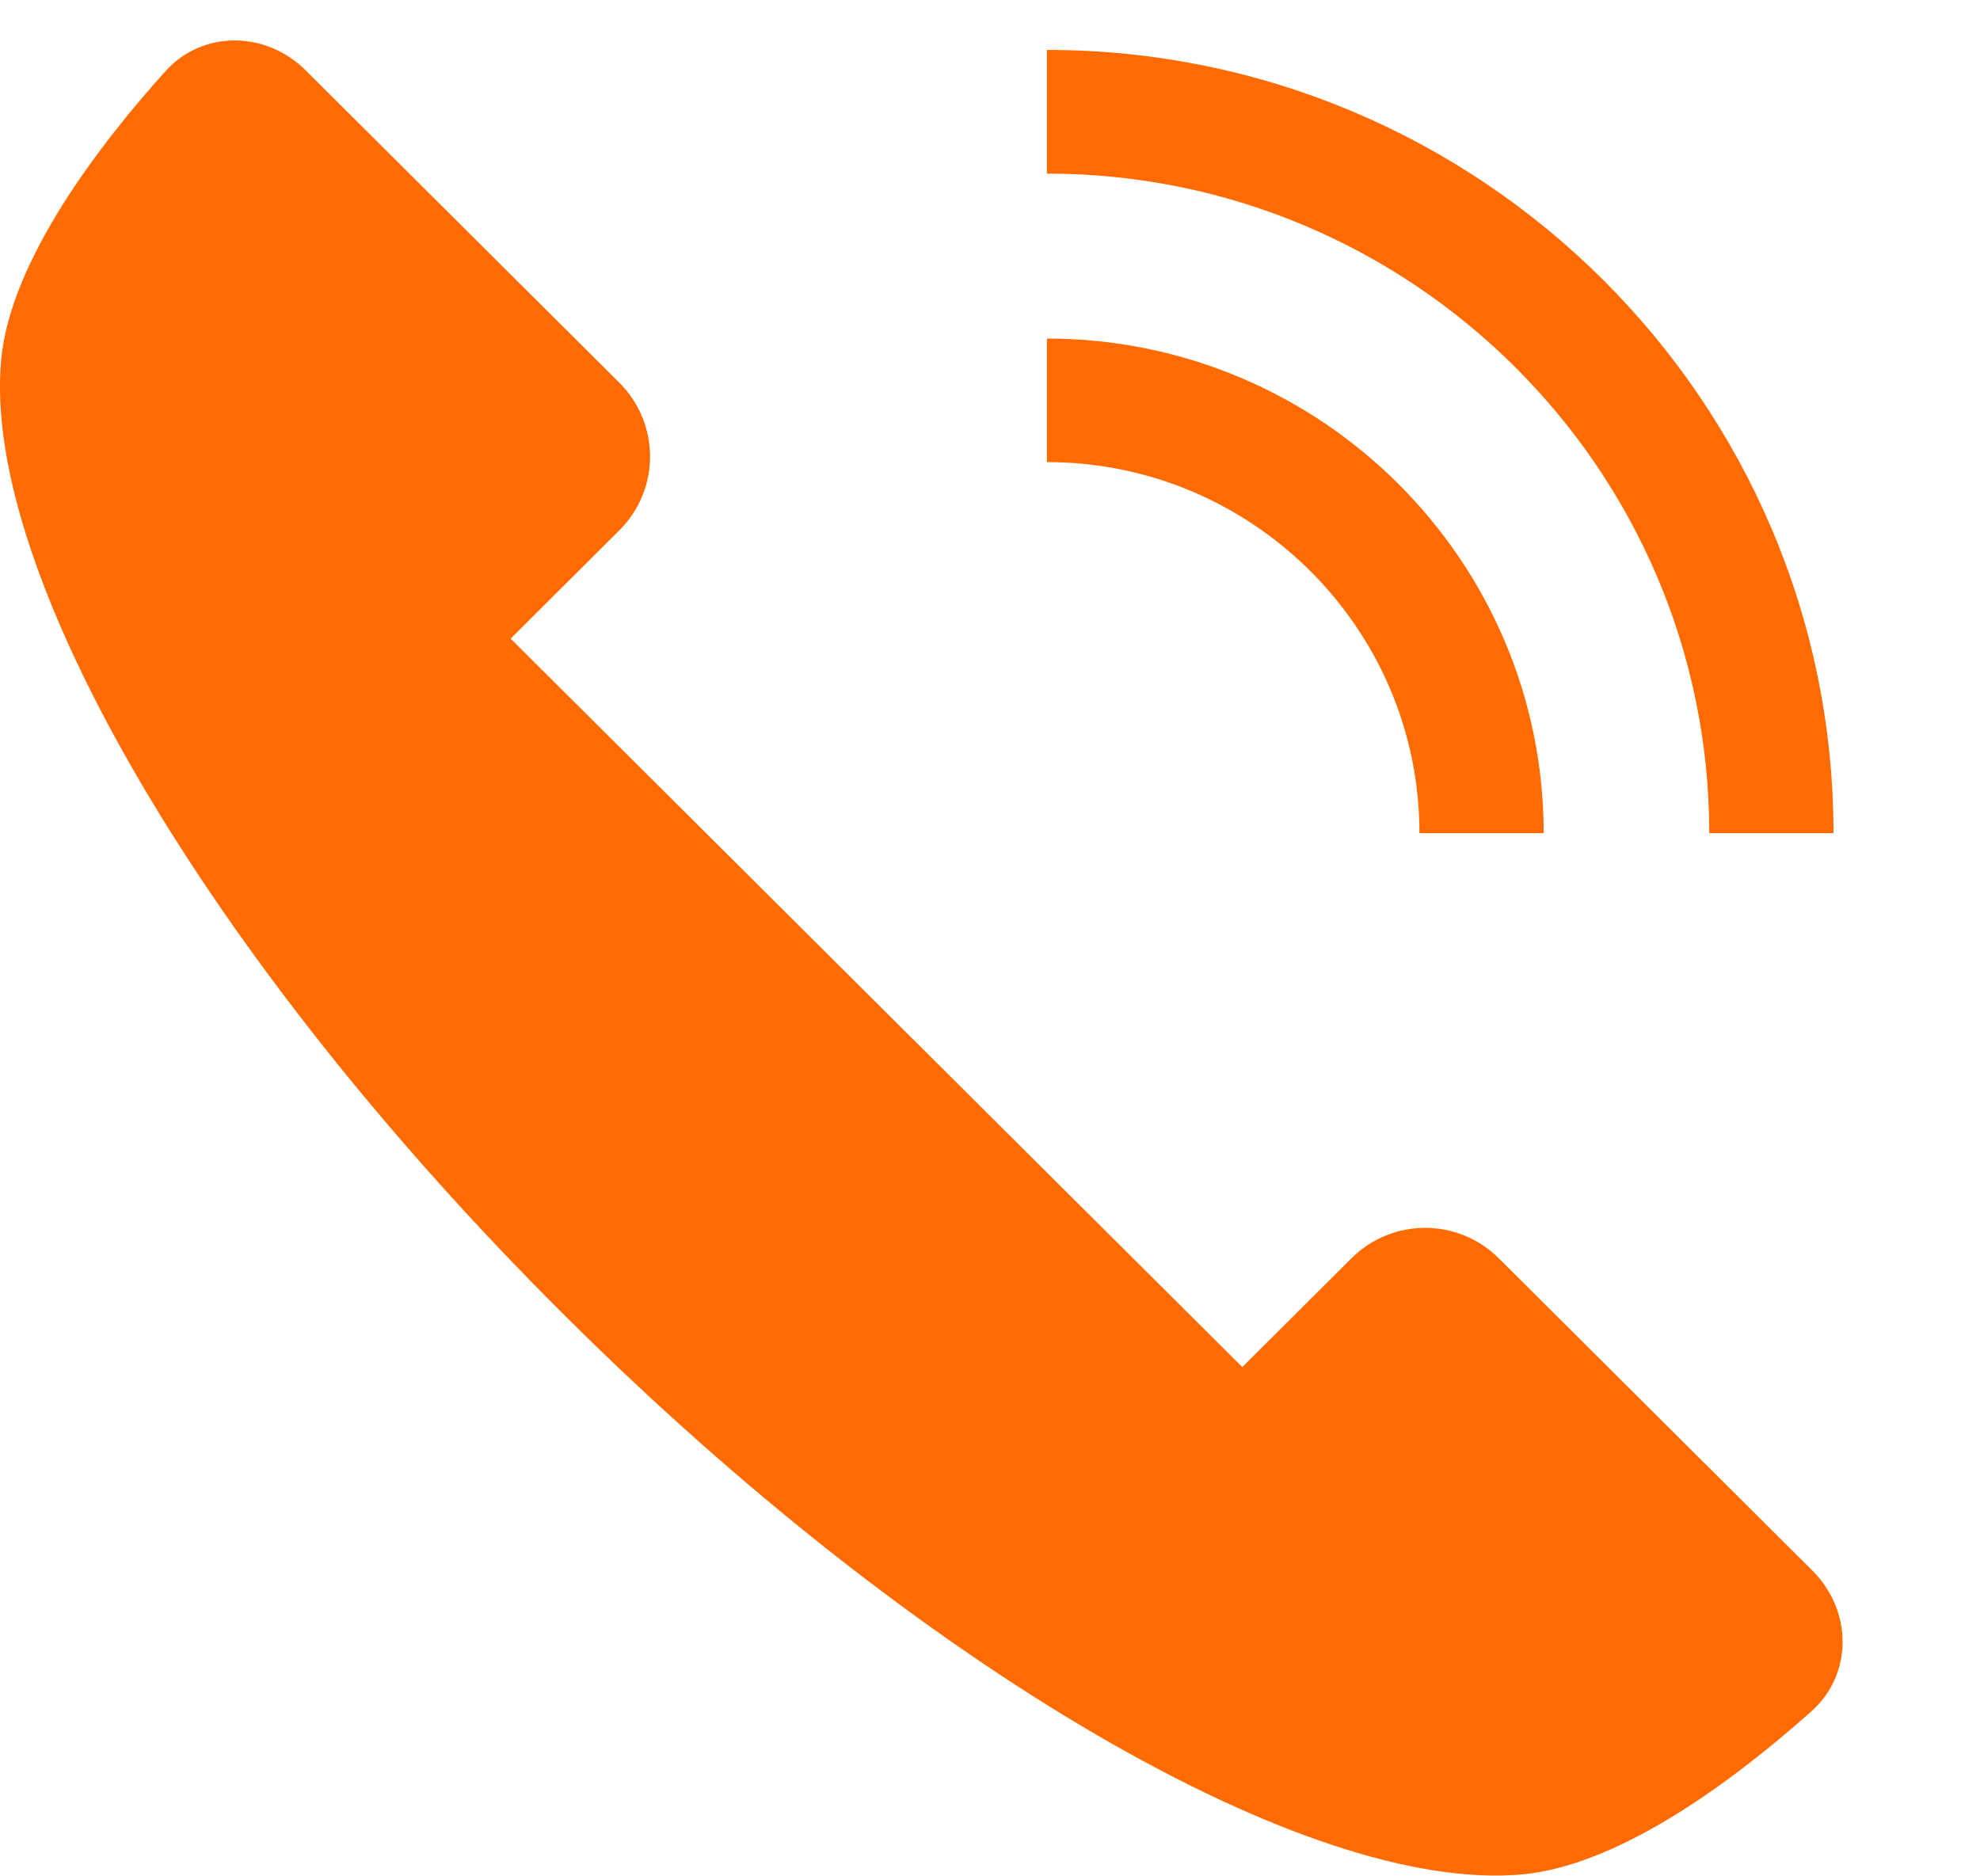
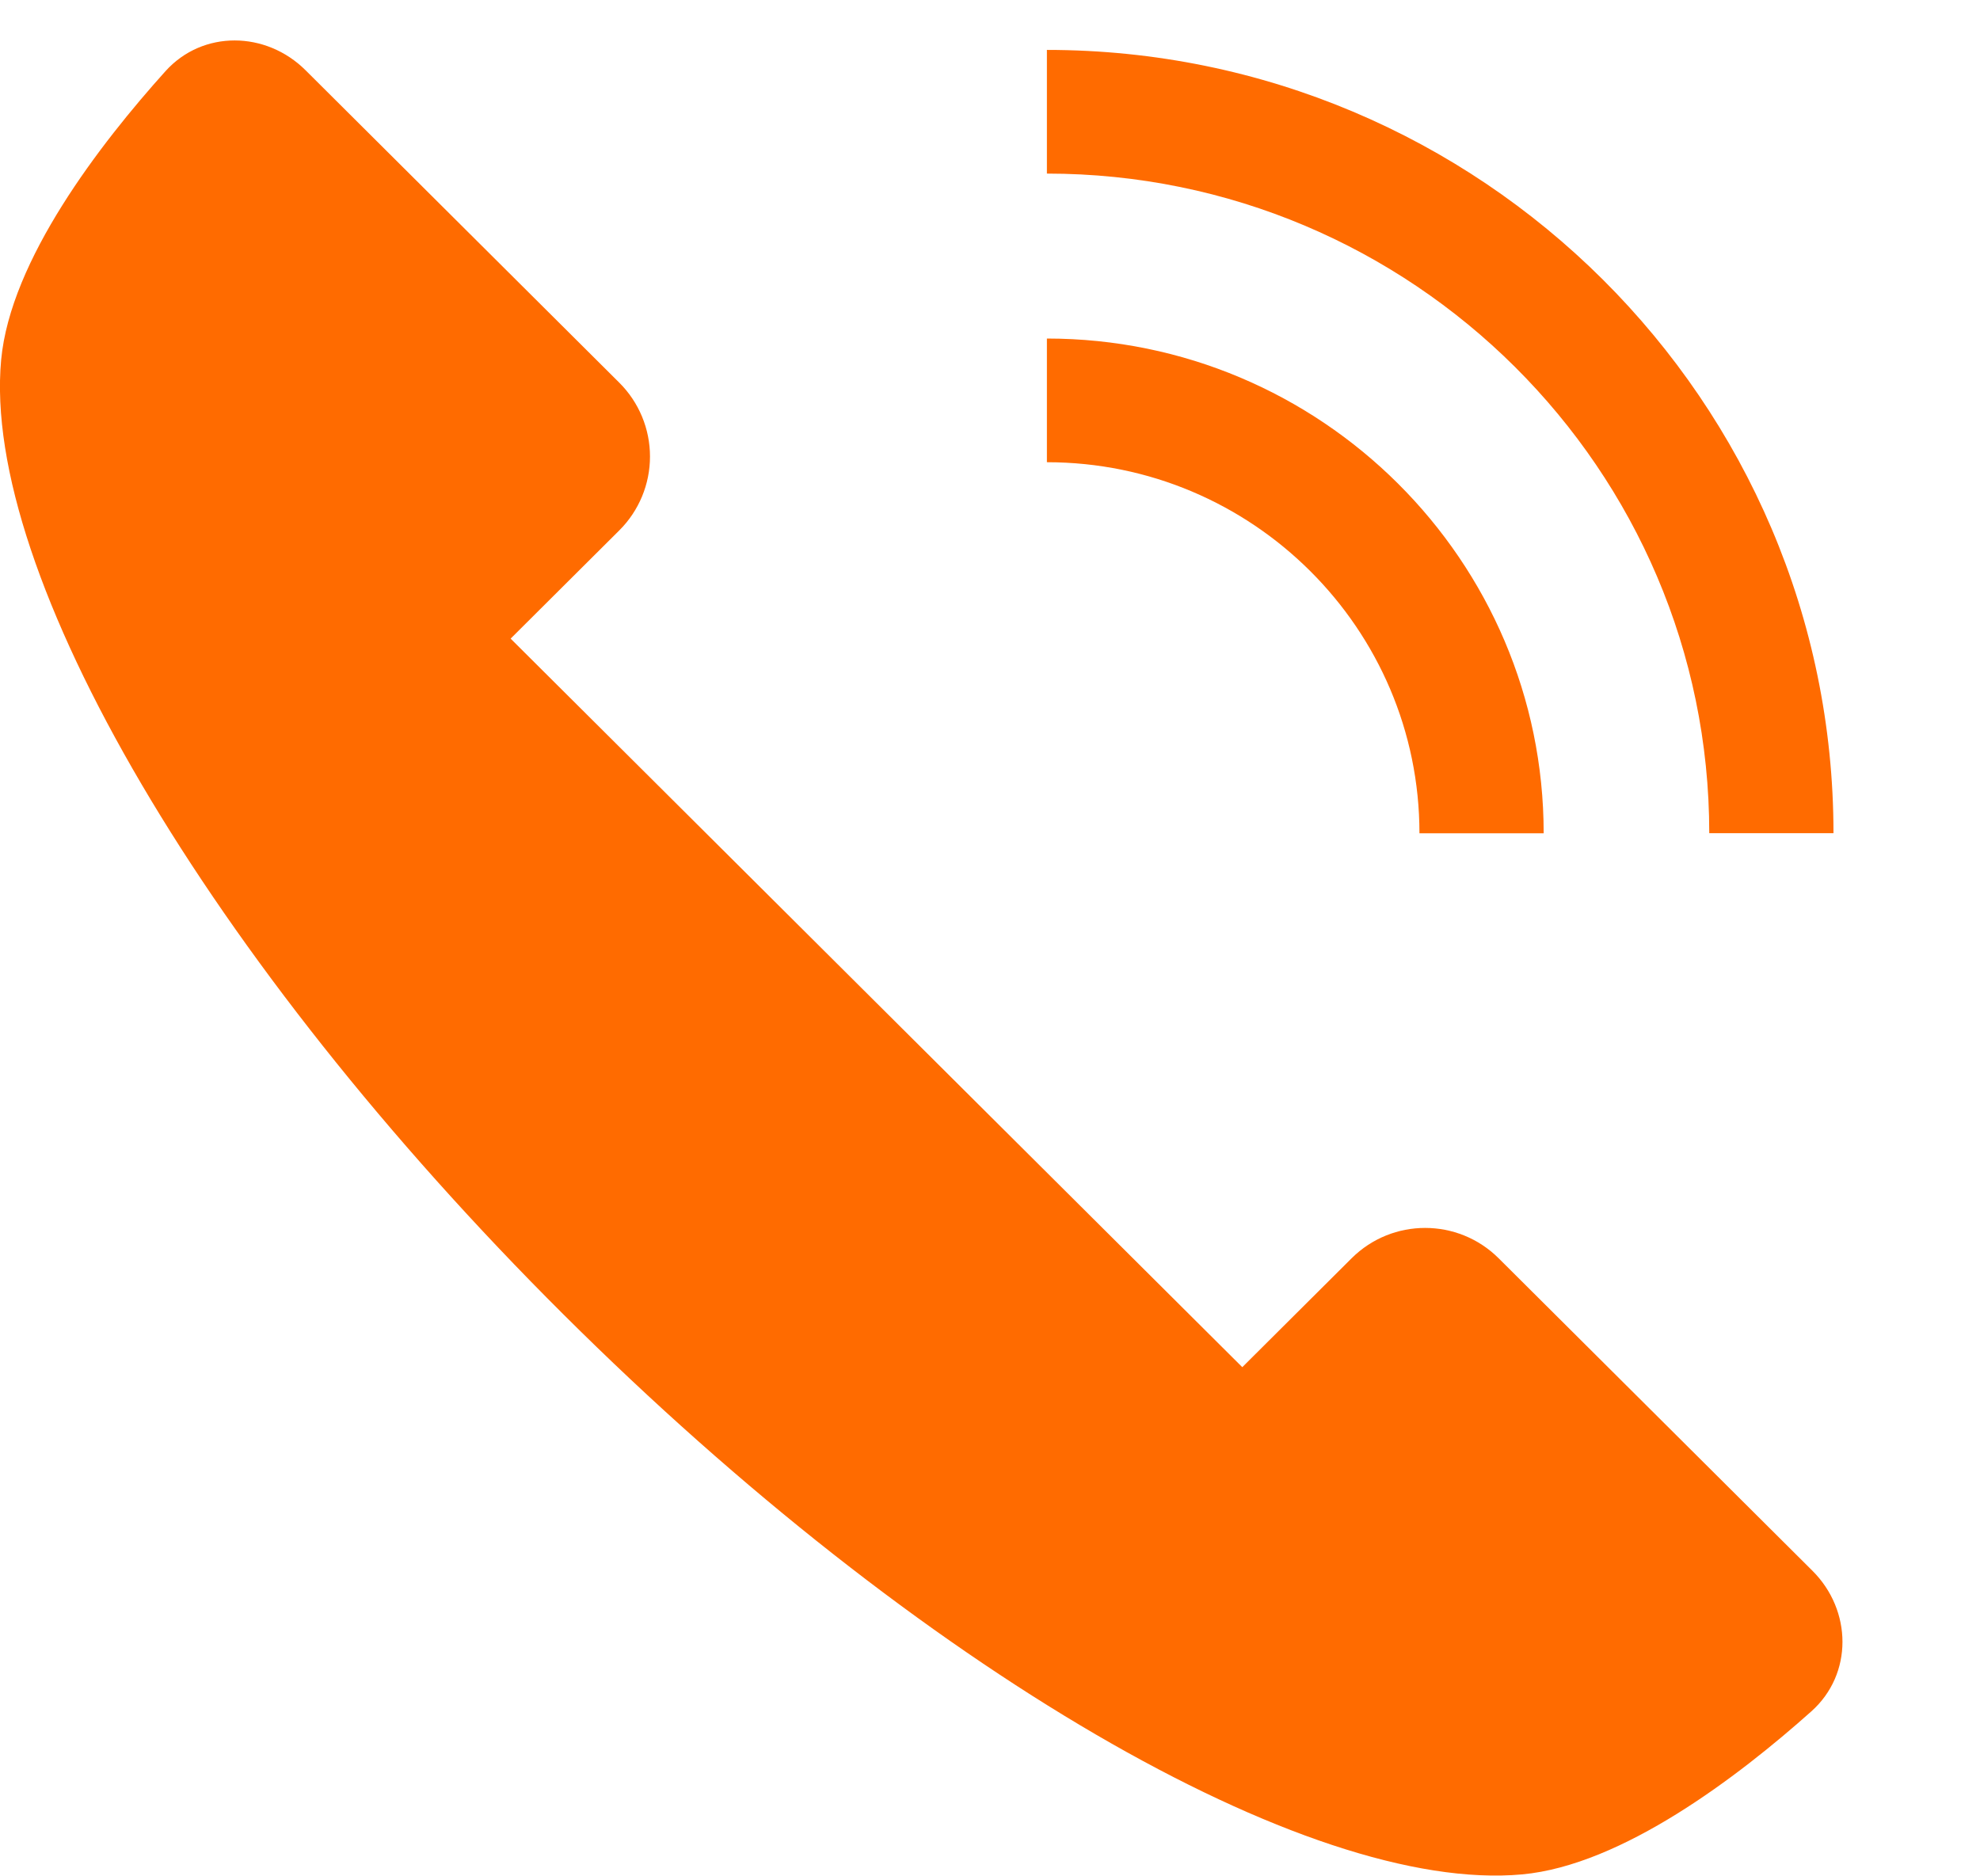
- <svg xmlns="http://www.w3.org/2000/svg" width="19" height="18" viewBox="0 0 19 18" fill="none">
-   <path d="M5.943 3.673C6.336 4.064 6.336 4.699 5.943 5.09L4.9 6.129L11.921 13.12L12.97 12.075C13.36 11.687 13.991 11.687 14.381 12.075L17.393 15.075C17.774 15.454 17.784 16.065 17.383 16.423C16.682 17.049 15.566 17.901 14.607 17.989C12.554 18.177 8.82 16.013 5.408 12.614C1.996 9.216 -0.178 5.499 0.011 3.454C0.1 2.496 0.96 1.381 1.588 0.683C1.946 0.286 2.553 0.297 2.932 0.674L5.943 3.673Z" fill="#FF6B00" />
-   <path d="M10.046 1.666L10.046 0.479C14.208 0.479 17.594 3.851 17.594 7.996L16.402 7.996C16.402 4.506 13.551 1.666 10.046 1.666Z" fill="#FF6B00" />
-   <path d="M10.046 4.435L10.046 3.249C12.675 3.249 14.813 5.378 14.813 7.996L13.621 7.996C13.621 6.033 12.017 4.435 10.046 4.435Z" fill="#FF6B00" />
+ <svg xmlns="http://www.w3.org/2000/svg" width="19" height="18" fill="#ff6b00">
+   <path d="M5.943 3.673a1 1 0 0 1 0 1.417L4.9 6.129l7.021 6.992 1.049-1.045a1 1 0 0 1 1.411 0l3.011 2.999c.381.379.391.991-.01 1.349-.701.626-1.817 1.477-2.776 1.565-2.053.188-5.787-1.976-9.199-5.374S-.178 5.499.011 3.454C.1 2.496.96 1.381 1.588.683c.358-.397.965-.386 1.344-.009l3.011 2.999zm4.103-2.007V.479c4.162 0 7.548 3.372 7.548 7.517h-1.192c0-3.49-2.851-6.33-6.356-6.33zm0 2.769V3.249c2.629 0 4.767 2.13 4.767 4.748h-1.192c0-1.963-1.604-3.561-3.575-3.561z" />
</svg>
